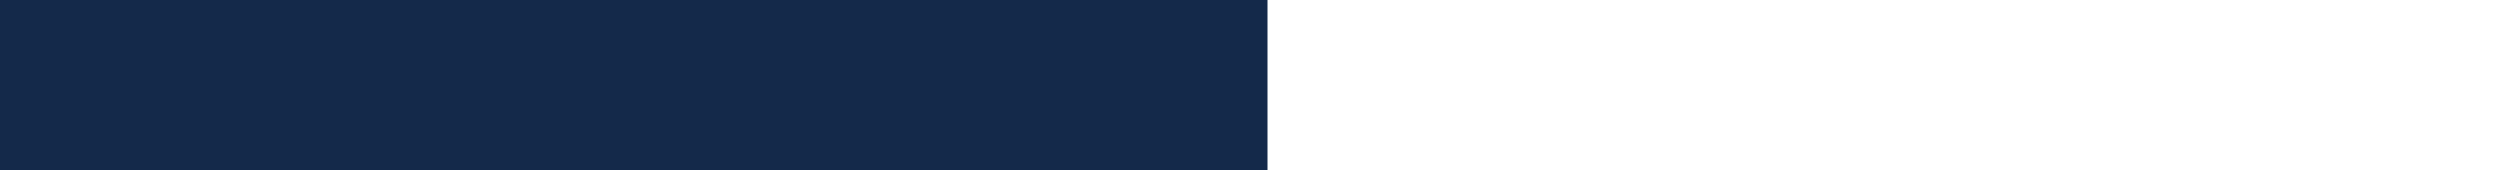
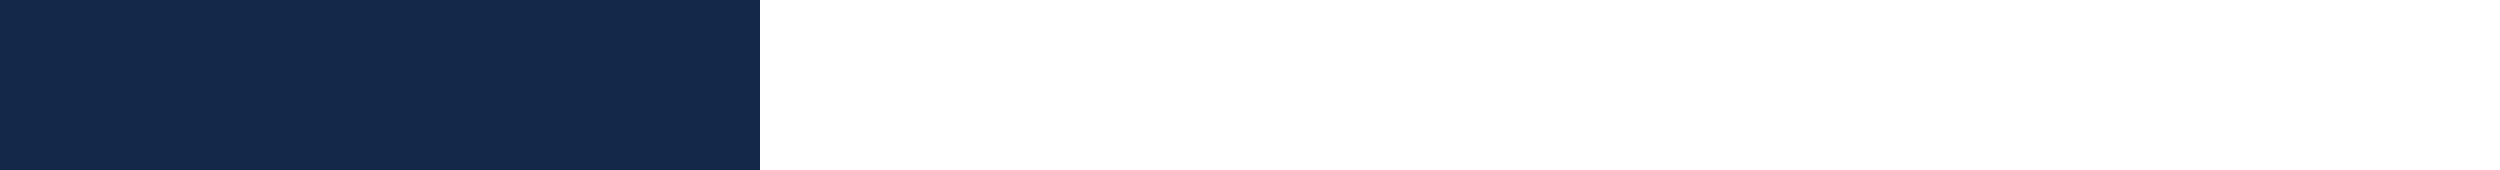
- <svg xmlns="http://www.w3.org/2000/svg" viewBox="380 640 1000 68" width="1000" height="68">
-   <rect x="380" y="640" width="1000" height="68" fill="#FFFFFF" />
-   <rect x="380" y="640" width="507" height="68" fill="#14294A" />
+ <svg xmlns="http://www.w3.org/2000/svg" viewBox="380 528 1000 68" width="1000" height="68">
+   <rect x="380" y="528" width="1000" height="68" fill="#FFFFFF" />
+   <rect x="380" y="528" width="304" height="68" fill="#14294A" />
</svg>
